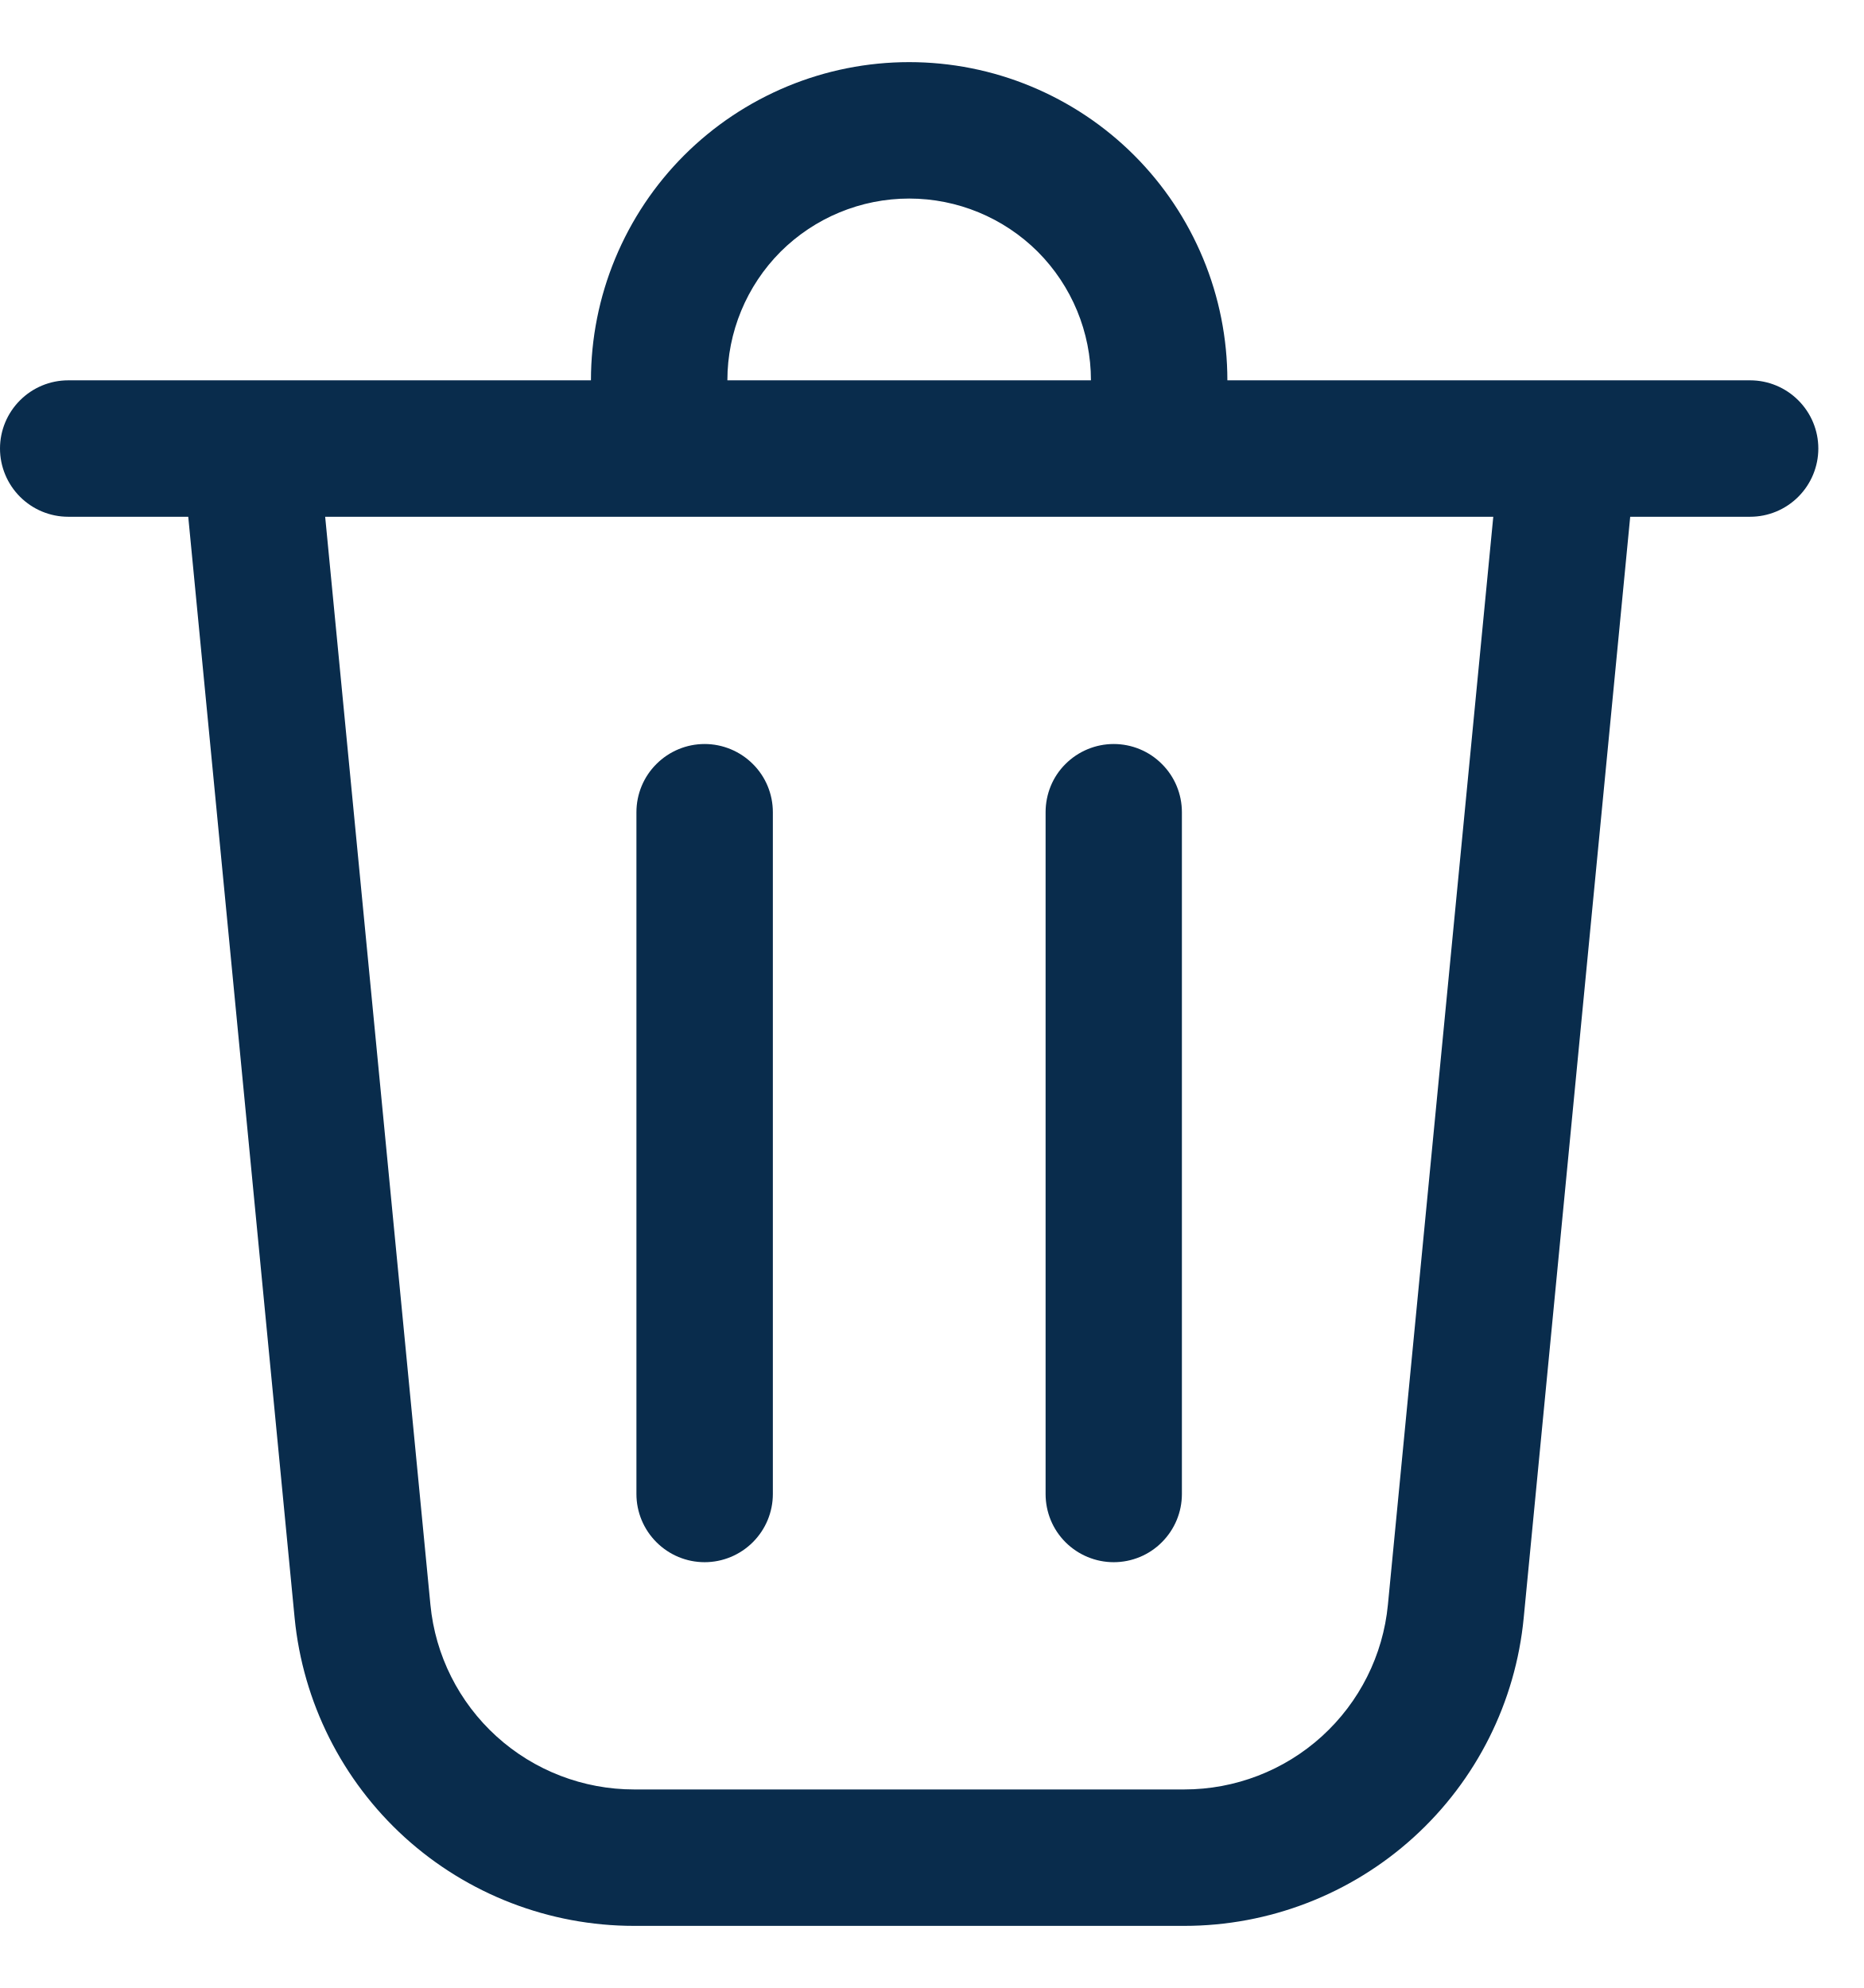
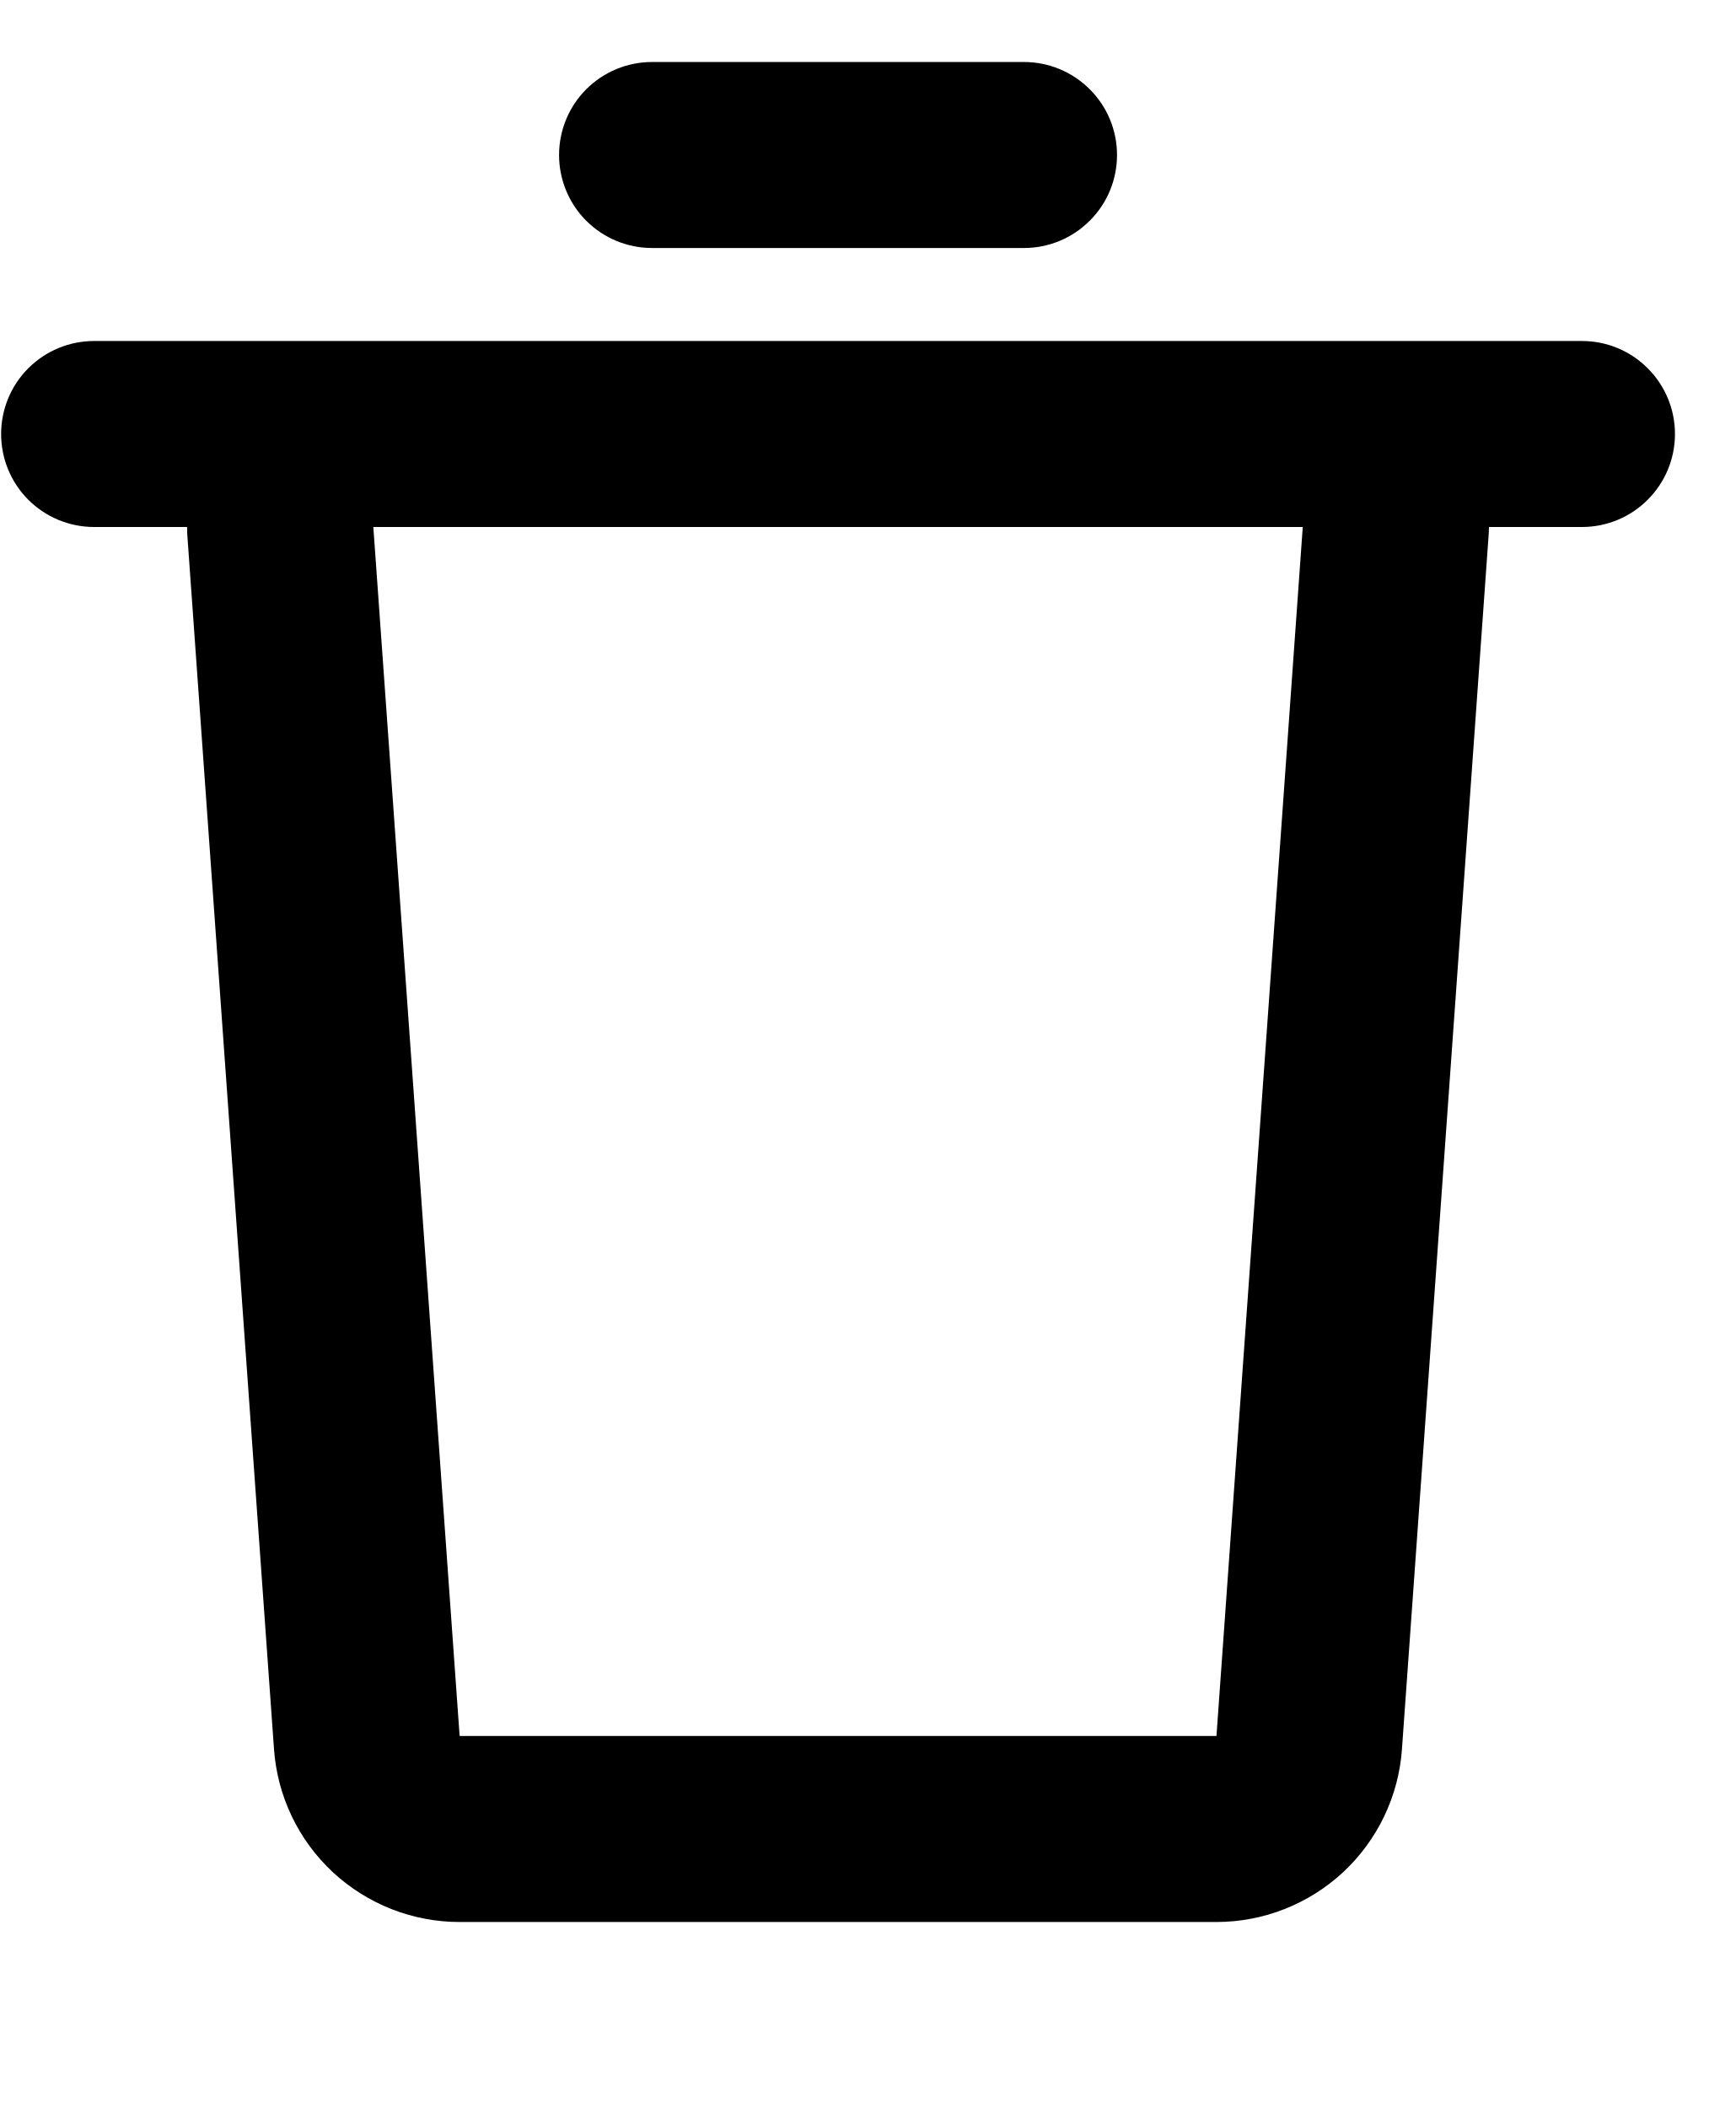
- <svg xmlns="http://www.w3.org/2000/svg" width="15" height="16" viewBox="0 0 15 16" fill="none">
-   <path d="M5.854 3.061H8.78C8.78 2.673 8.626 2.301 8.352 2.026C8.077 1.752 7.705 1.598 7.317 1.598C6.929 1.598 6.557 1.752 6.282 2.026C6.008 2.301 5.854 2.673 5.854 3.061ZM4.756 3.061C4.756 2.725 4.822 2.392 4.951 2.081C5.08 1.77 5.268 1.488 5.506 1.25C5.744 1.012 6.026 0.824 6.337 0.695C6.648 0.566 6.981 0.5 7.317 0.5C7.653 0.5 7.986 0.566 8.297 0.695C8.608 0.824 8.89 1.012 9.128 1.25C9.366 1.488 9.554 1.77 9.683 2.081C9.812 2.392 9.878 2.725 9.878 3.061H14.085C14.231 3.061 14.37 3.119 14.473 3.222C14.576 3.325 14.634 3.464 14.634 3.61C14.634 3.755 14.576 3.895 14.473 3.998C14.37 4.101 14.231 4.159 14.085 4.159H13.12L12.263 13.02C12.198 13.699 11.882 14.329 11.376 14.788C10.871 15.246 10.213 15.5 9.531 15.5H5.103C4.421 15.5 3.763 15.246 3.258 14.788C2.753 14.329 2.437 13.699 2.371 13.02L1.515 4.159H0.549C0.403 4.159 0.264 4.101 0.161 3.998C0.058 3.895 0 3.755 0 3.61C0 3.464 0.058 3.325 0.161 3.222C0.264 3.119 0.403 3.061 0.549 3.061H4.756ZM6.22 6.537C6.22 6.391 6.162 6.251 6.059 6.149C5.956 6.046 5.816 5.988 5.671 5.988C5.525 5.988 5.386 6.046 5.283 6.149C5.18 6.251 5.122 6.391 5.122 6.537V12.024C5.122 12.17 5.18 12.309 5.283 12.412C5.386 12.515 5.525 12.573 5.671 12.573C5.816 12.573 5.956 12.515 6.059 12.412C6.162 12.309 6.22 12.17 6.22 12.024V6.537ZM8.963 5.988C9.109 5.988 9.249 6.046 9.351 6.149C9.454 6.251 9.512 6.391 9.512 6.537V12.024C9.512 12.17 9.454 12.309 9.351 12.412C9.249 12.515 9.109 12.573 8.963 12.573C8.818 12.573 8.678 12.515 8.575 12.412C8.472 12.309 8.415 12.17 8.415 12.024V6.537C8.415 6.391 8.472 6.251 8.575 6.149C8.678 6.046 8.818 5.988 8.963 5.988ZM3.464 12.915C3.503 13.322 3.693 13.7 3.996 13.975C4.299 14.25 4.694 14.402 5.103 14.402H9.531C9.94 14.402 10.335 14.25 10.638 13.975C10.941 13.7 11.131 13.322 11.17 12.915L12.018 4.159H2.617L3.464 12.915Z" fill="#092C4C" />
+ <svg xmlns="http://www.w3.org/2000/svg" width="14" height="17" viewBox="0 0 14 17" fill="none">
+   <path d="M12.759 2.75C12.958 2.75 13.149 2.829 13.289 2.97C13.43 3.11 13.509 3.301 13.509 3.5C13.509 3.699 13.43 3.89 13.289 4.03C13.149 4.171 12.958 4.25 12.759 4.25H12.009L12.007 4.303L11.307 14.107C11.28 14.485 11.111 14.839 10.833 15.098C10.555 15.356 10.19 15.5 9.811 15.5H3.706C3.327 15.5 2.962 15.356 2.684 15.098C2.406 14.839 2.237 14.485 2.21 14.107L1.51 4.304L1.509 4.25H0.759C0.56 4.25 0.369 4.171 0.228 4.03C0.088 3.89 0.009 3.699 0.009 3.5C0.009 3.301 0.088 3.11 0.228 2.97C0.369 2.829 0.56 2.75 0.759 2.75H12.759ZM10.507 4.25H3.011L3.707 14H9.811L10.507 4.25ZM8.259 0.5C8.458 0.5 8.648 0.579 8.789 0.72C8.93 0.86 9.009 1.051 9.009 1.25C9.009 1.449 8.93 1.64 8.789 1.78C8.648 1.921 8.458 2 8.259 2H5.259C5.06 2 4.869 1.921 4.728 1.78C4.588 1.64 4.509 1.449 4.509 1.25C4.509 1.051 4.588 0.86 4.728 0.72C4.869 0.579 5.06 0.5 5.259 0.5H8.259Z" fill="black" />
</svg>
